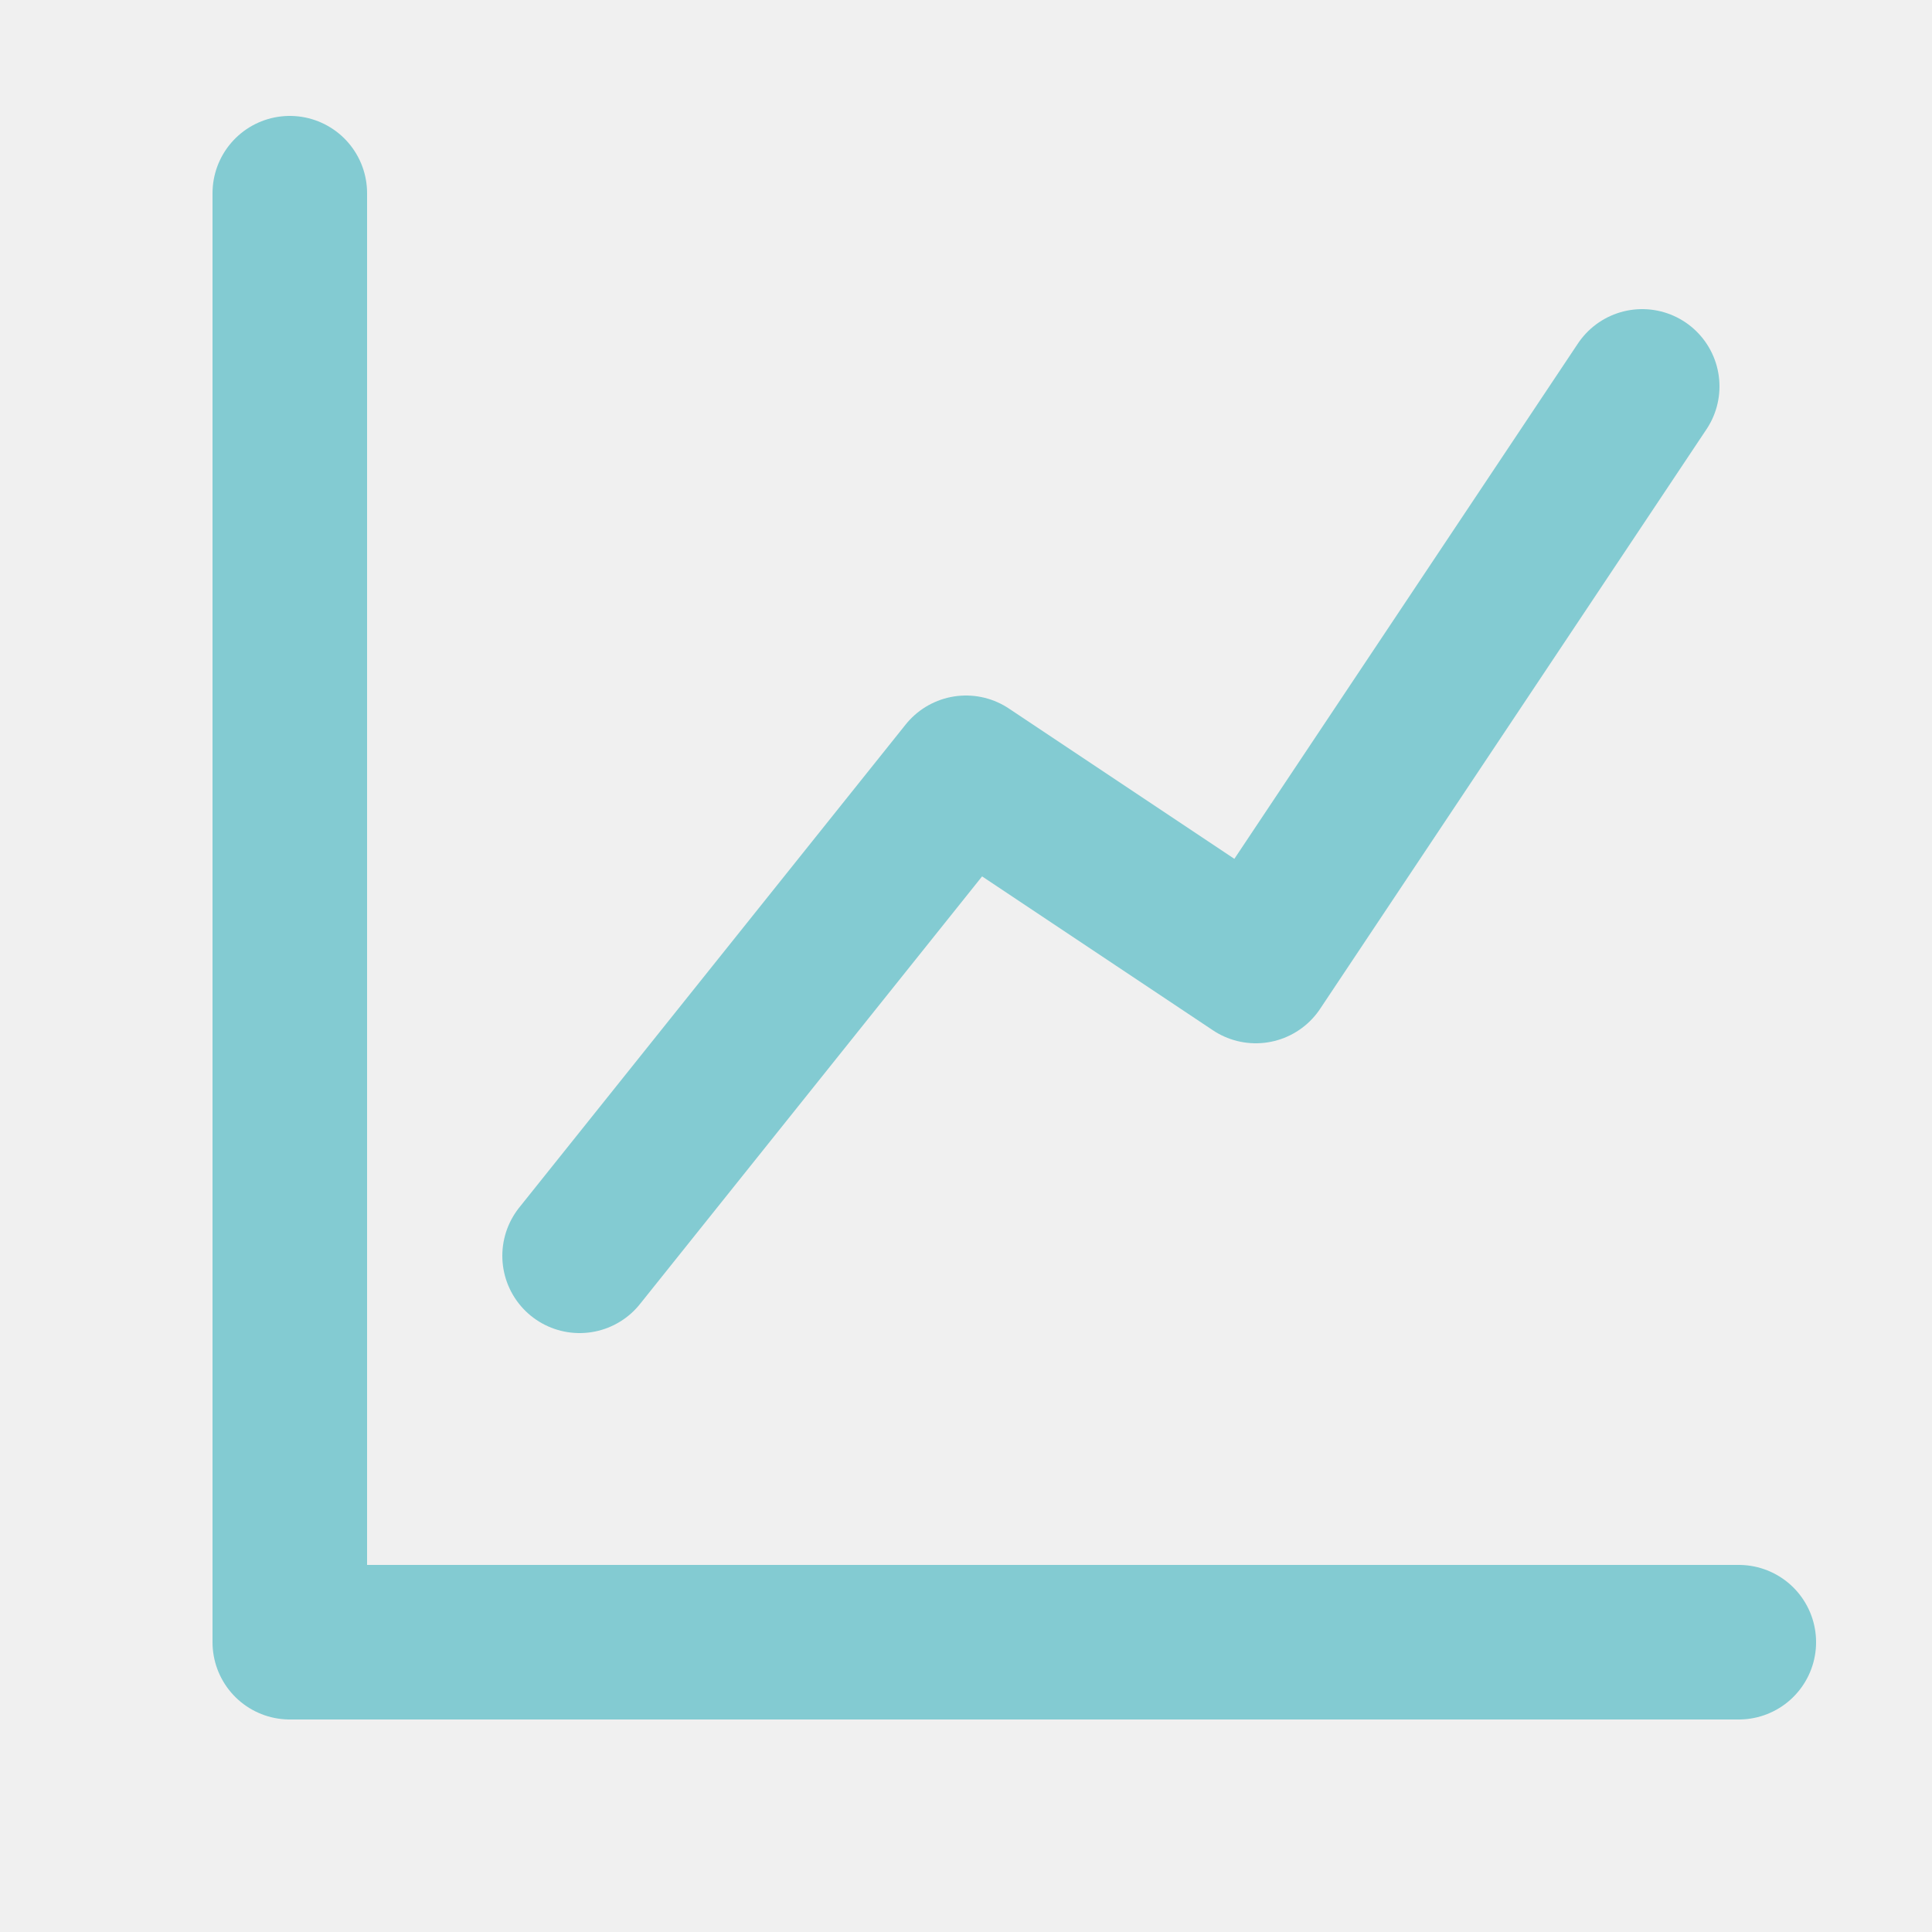
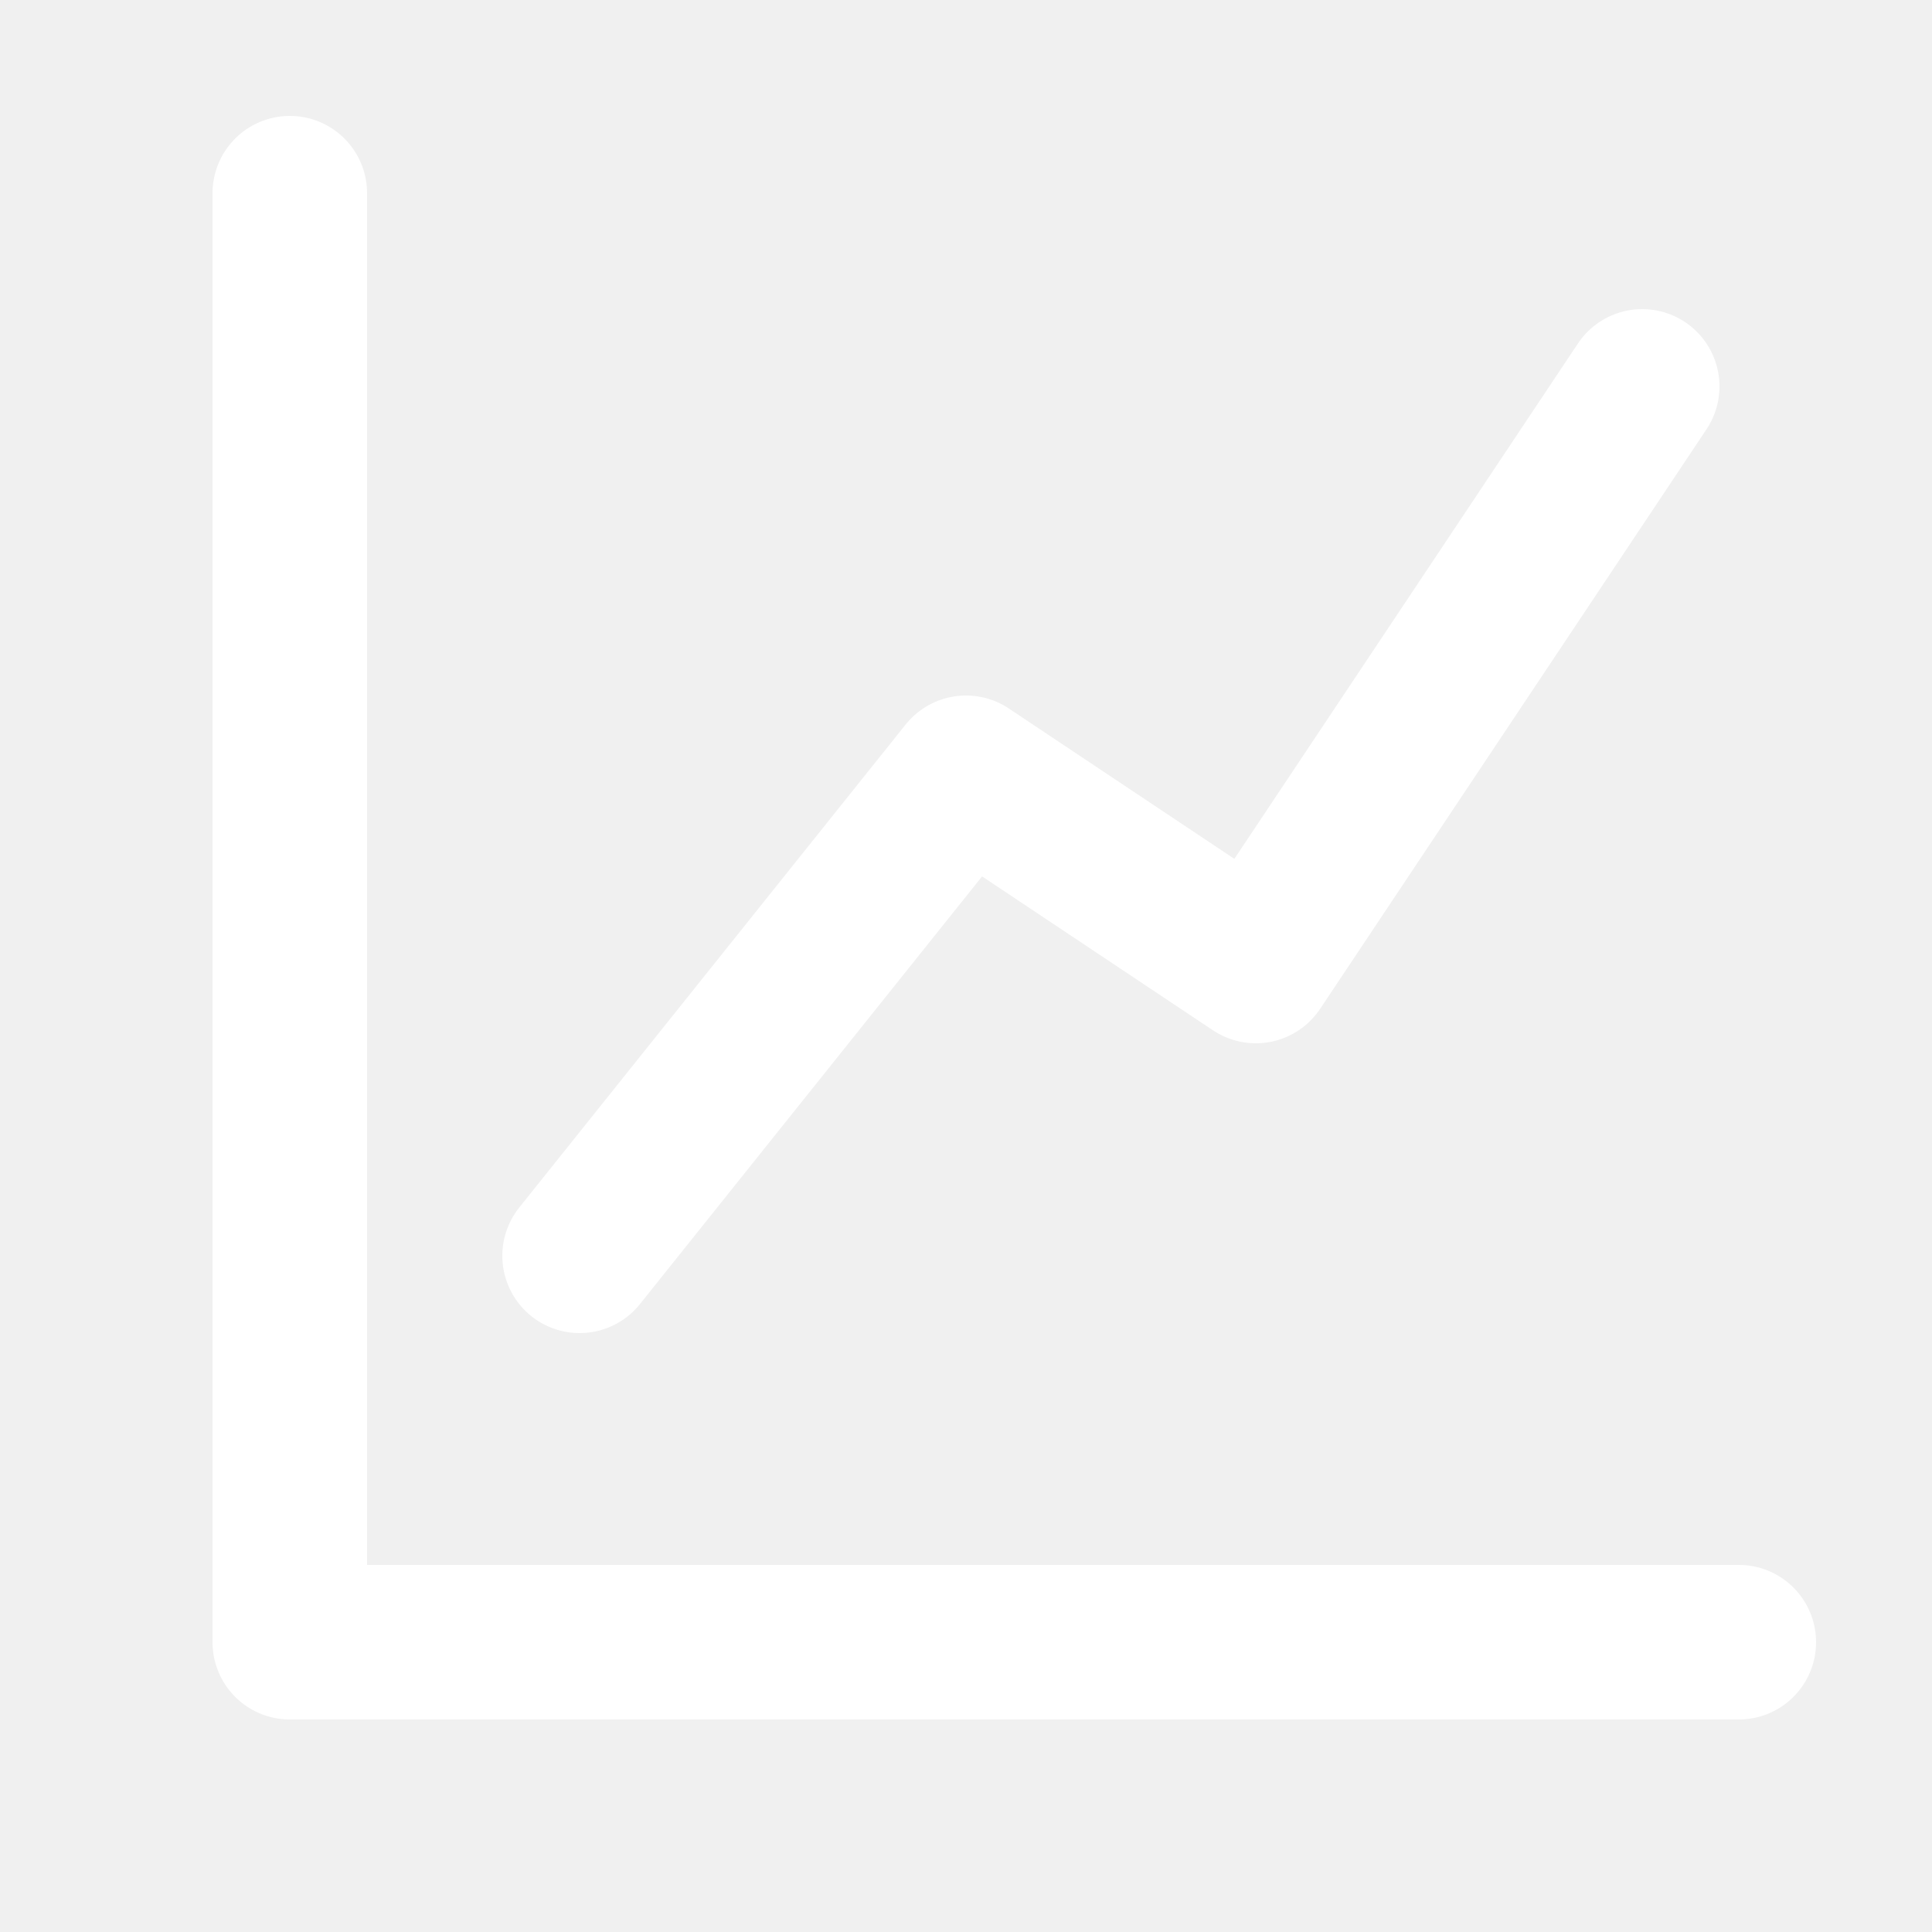
<svg xmlns="http://www.w3.org/2000/svg" width="20" height="20" viewBox="0 0 20 20">
-   <path d="M3 2v15h15M6 13l4-5 3 2 4-6" fill="none" stroke="#83cbd2" stroke-width="1.6" stroke-linecap="round" stroke-linejoin="round" />
+   <path d="M3 2v15h15M6 13l4-5 3 2 4-6" fill="none" stroke="#ffffff" stroke-width="1.6" stroke-linecap="round" stroke-linejoin="round" />
</svg>
